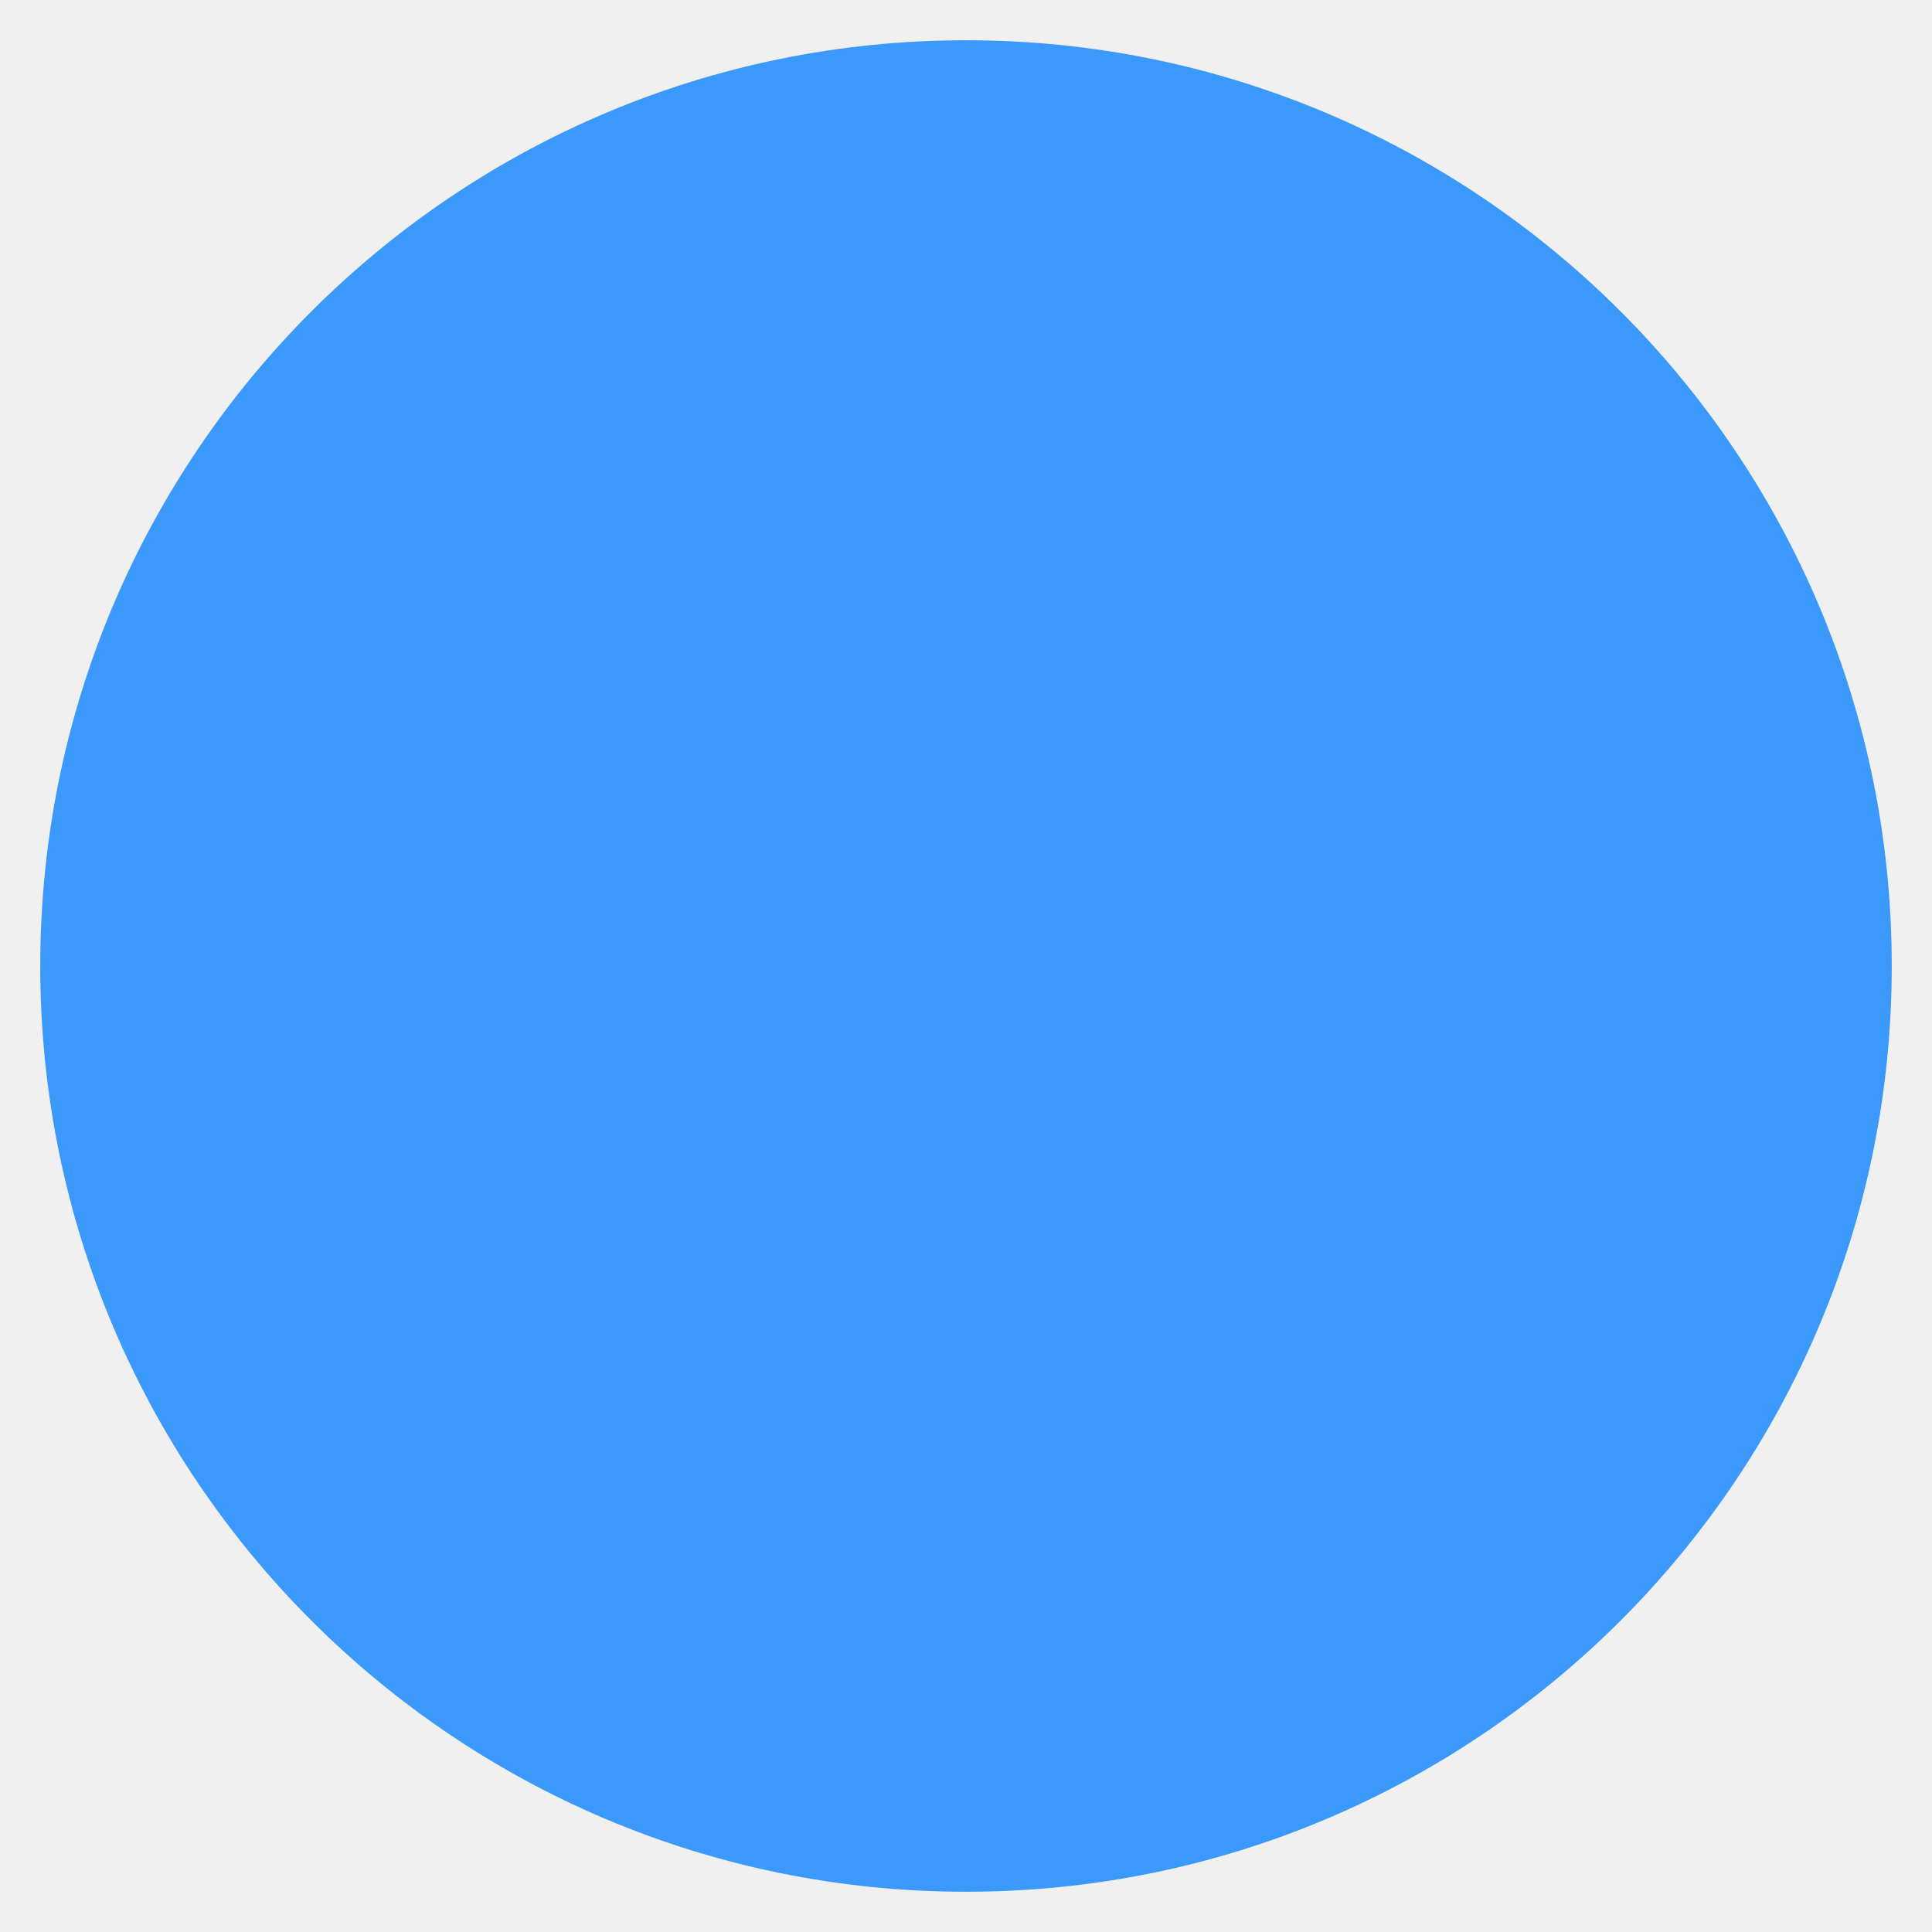
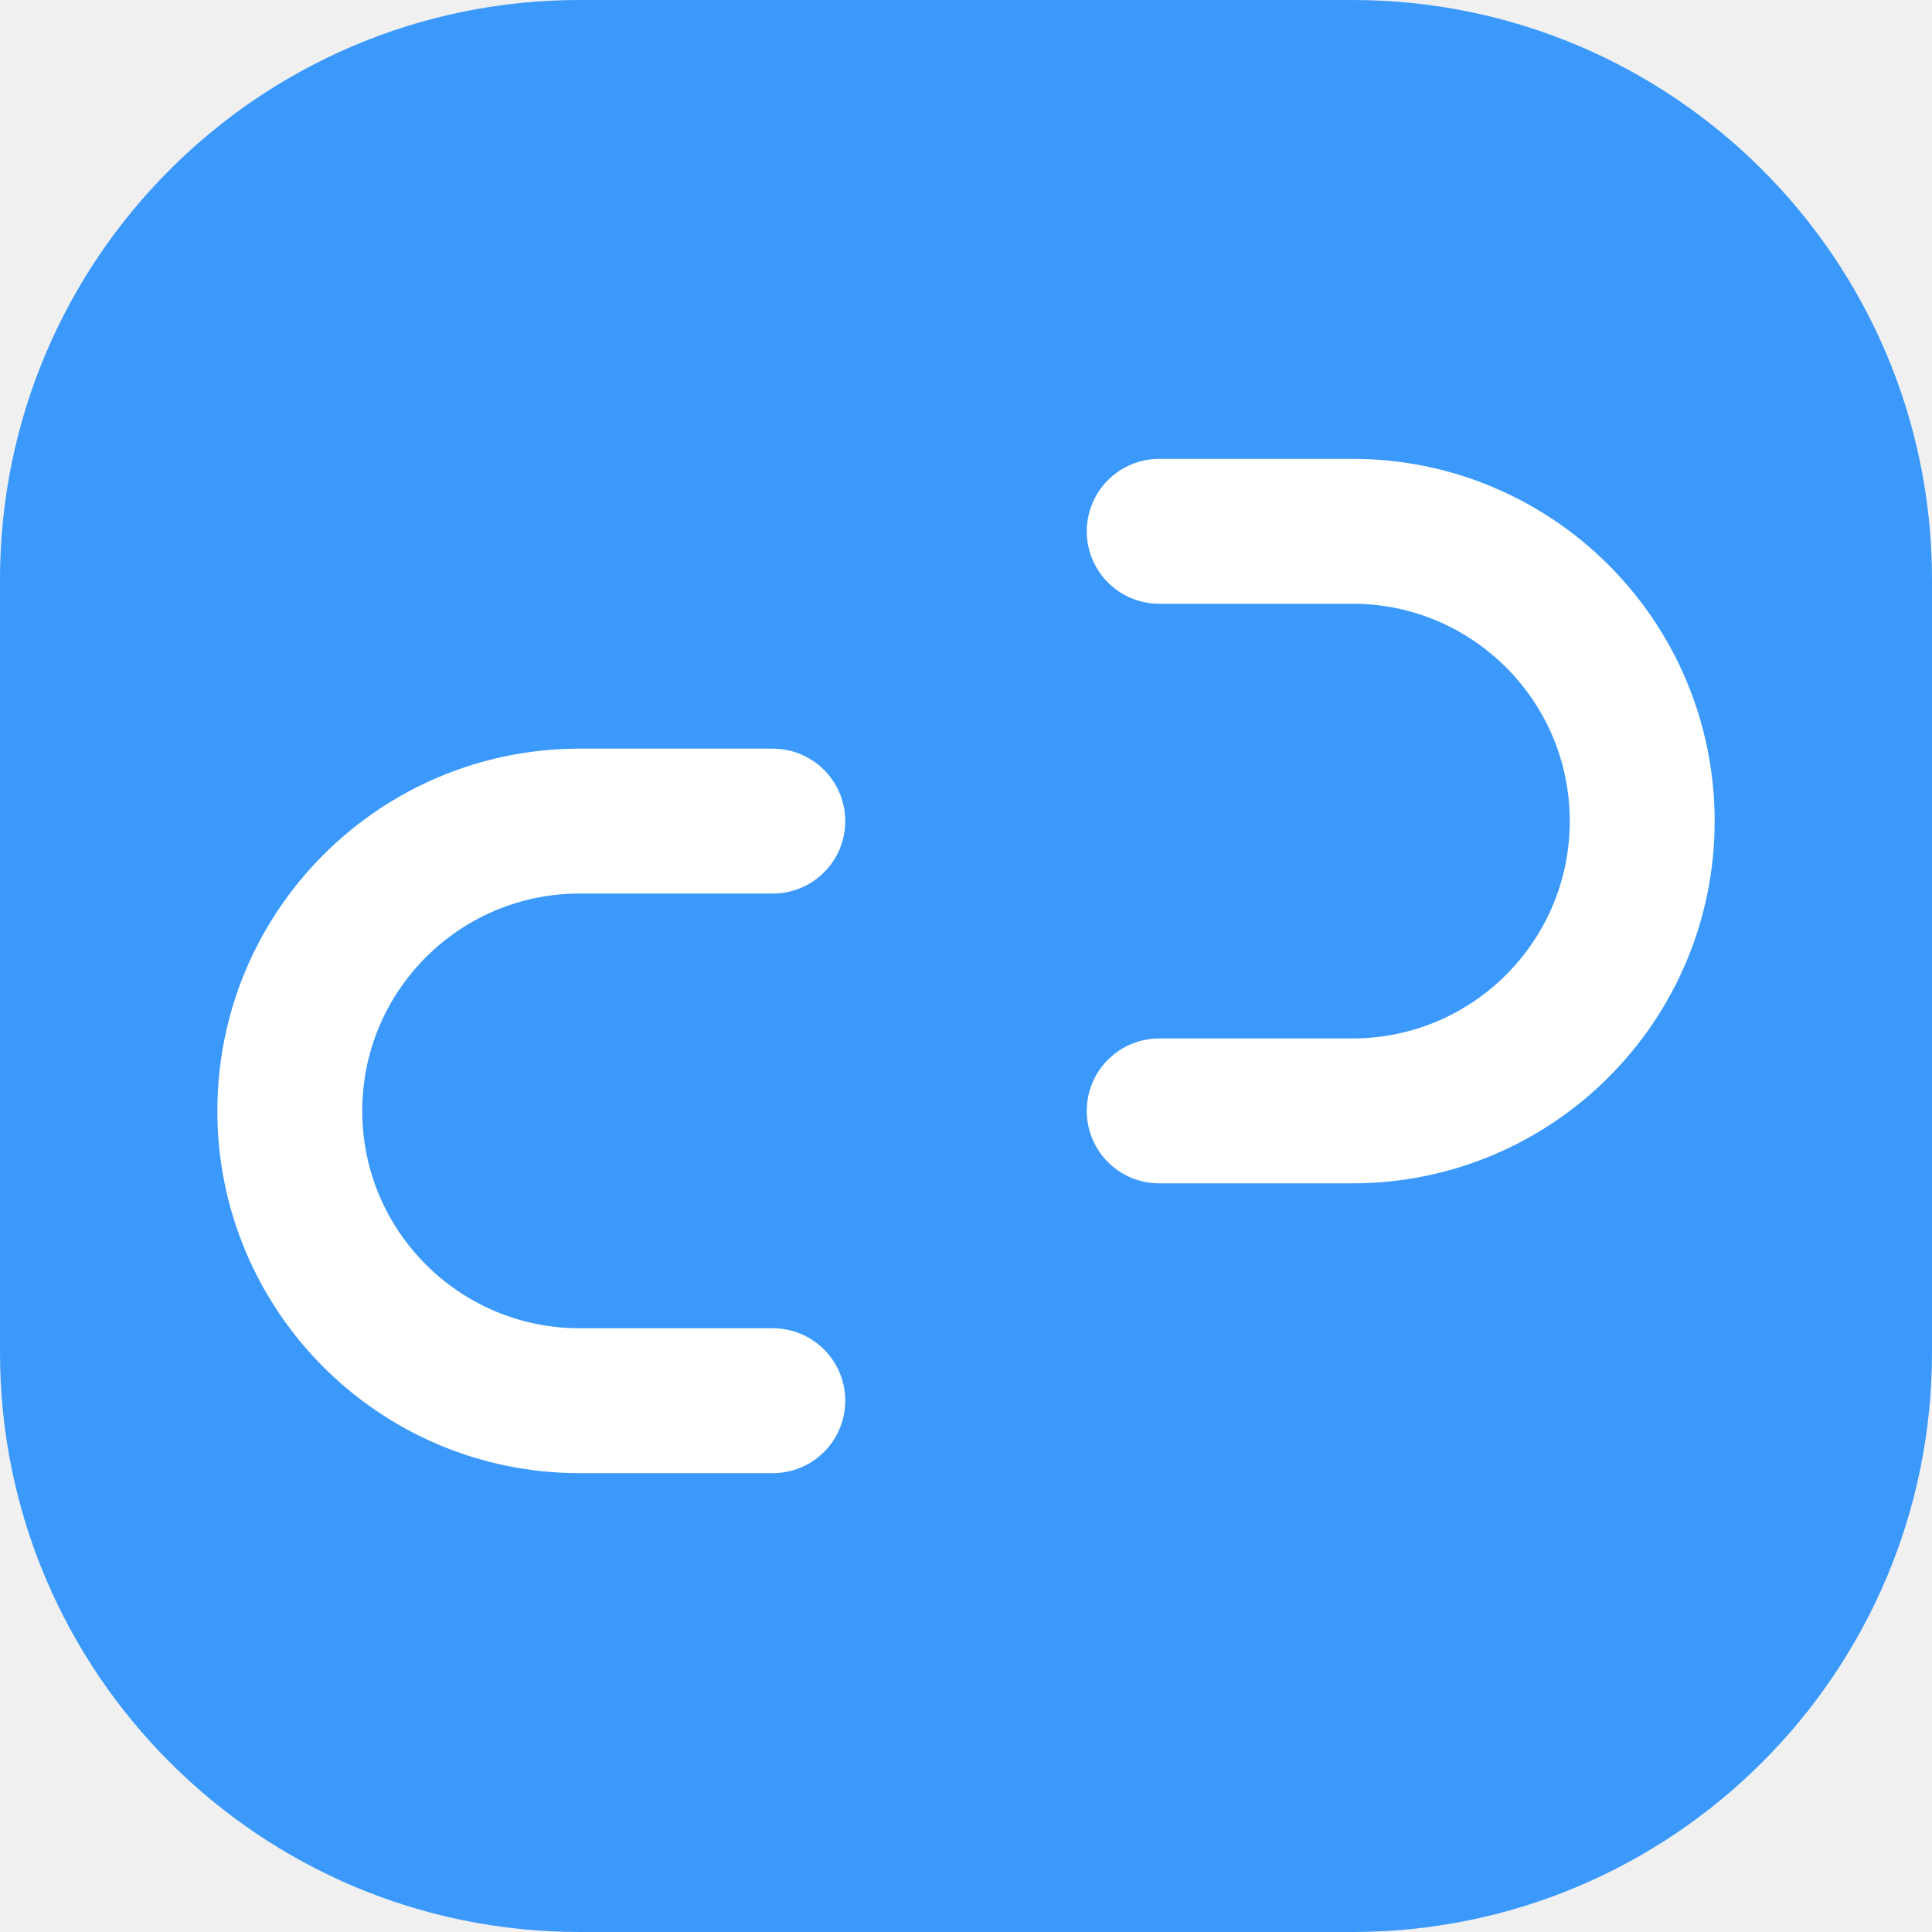
- <svg xmlns="http://www.w3.org/2000/svg" viewBox="0 0 48 48" fill="none">
-   <circle cx="24" cy="24" r="23" fill="#3B99FC" />
-   <path d="M16 21c2-2.5 5.5-2.5 7.5 0l.5.5c.3.3.3.8 0 1l-1.5 1.5c-.2.2-.5.2-.7 0l-.8-.6c-1.2-1-3.2-1-4.4 0l-.8.6c-.2.2-.5.2-.7 0L13 22.5c-.3-.3-.3-.8 0-1l.5-.5zm8 1c1 0 2 .4 3 0l4-4c1.8-2 1.8-5.2 0-7.2l-.5-.5c-.3-.3-.3-.8 0-1l1.5-1.5c.2-.2.5-.2.7 0l.5.5c2.5 2.8 2.5 7.2 0 10l-4 4c-2.5 2.5-6.5 2.5-9 0l-.5-.5c-.3-.3-.3-.8 0-1l1.5-1.5c.2-.2.5-.2.7 0l.5.5zm-3 3.5c0-1 .4-2 0-3l4-4c2-1.8 5.2-1.8 7.2 0l.5.5c.3.3.3.8 0 1l-1.5 1.5c-.2.2-.5.2-.7 0l-.6-.8c-1-1.2-3.2-1.2-4.4 0l-.6.8c-.2.2-.5.2-.7 0L22 21.5l1-1z" />
+ <svg xmlns="http://www.w3.org/2000/svg" viewBox="0 0 80 80" fill="none">
+   <rect width="80" height="80" rx="24" fill="#3B99FC" />
+   <g stroke="#fff" stroke-width="6" stroke-linecap="round" stroke-linejoin="round" fill="none">
+     <path d="M48 22h8a12 12 0 0 1 0 24h-8" />
+     <path d="M32 58h-8a12 12 0 0 1 0-24h8" />
+   </g>
</svg>
